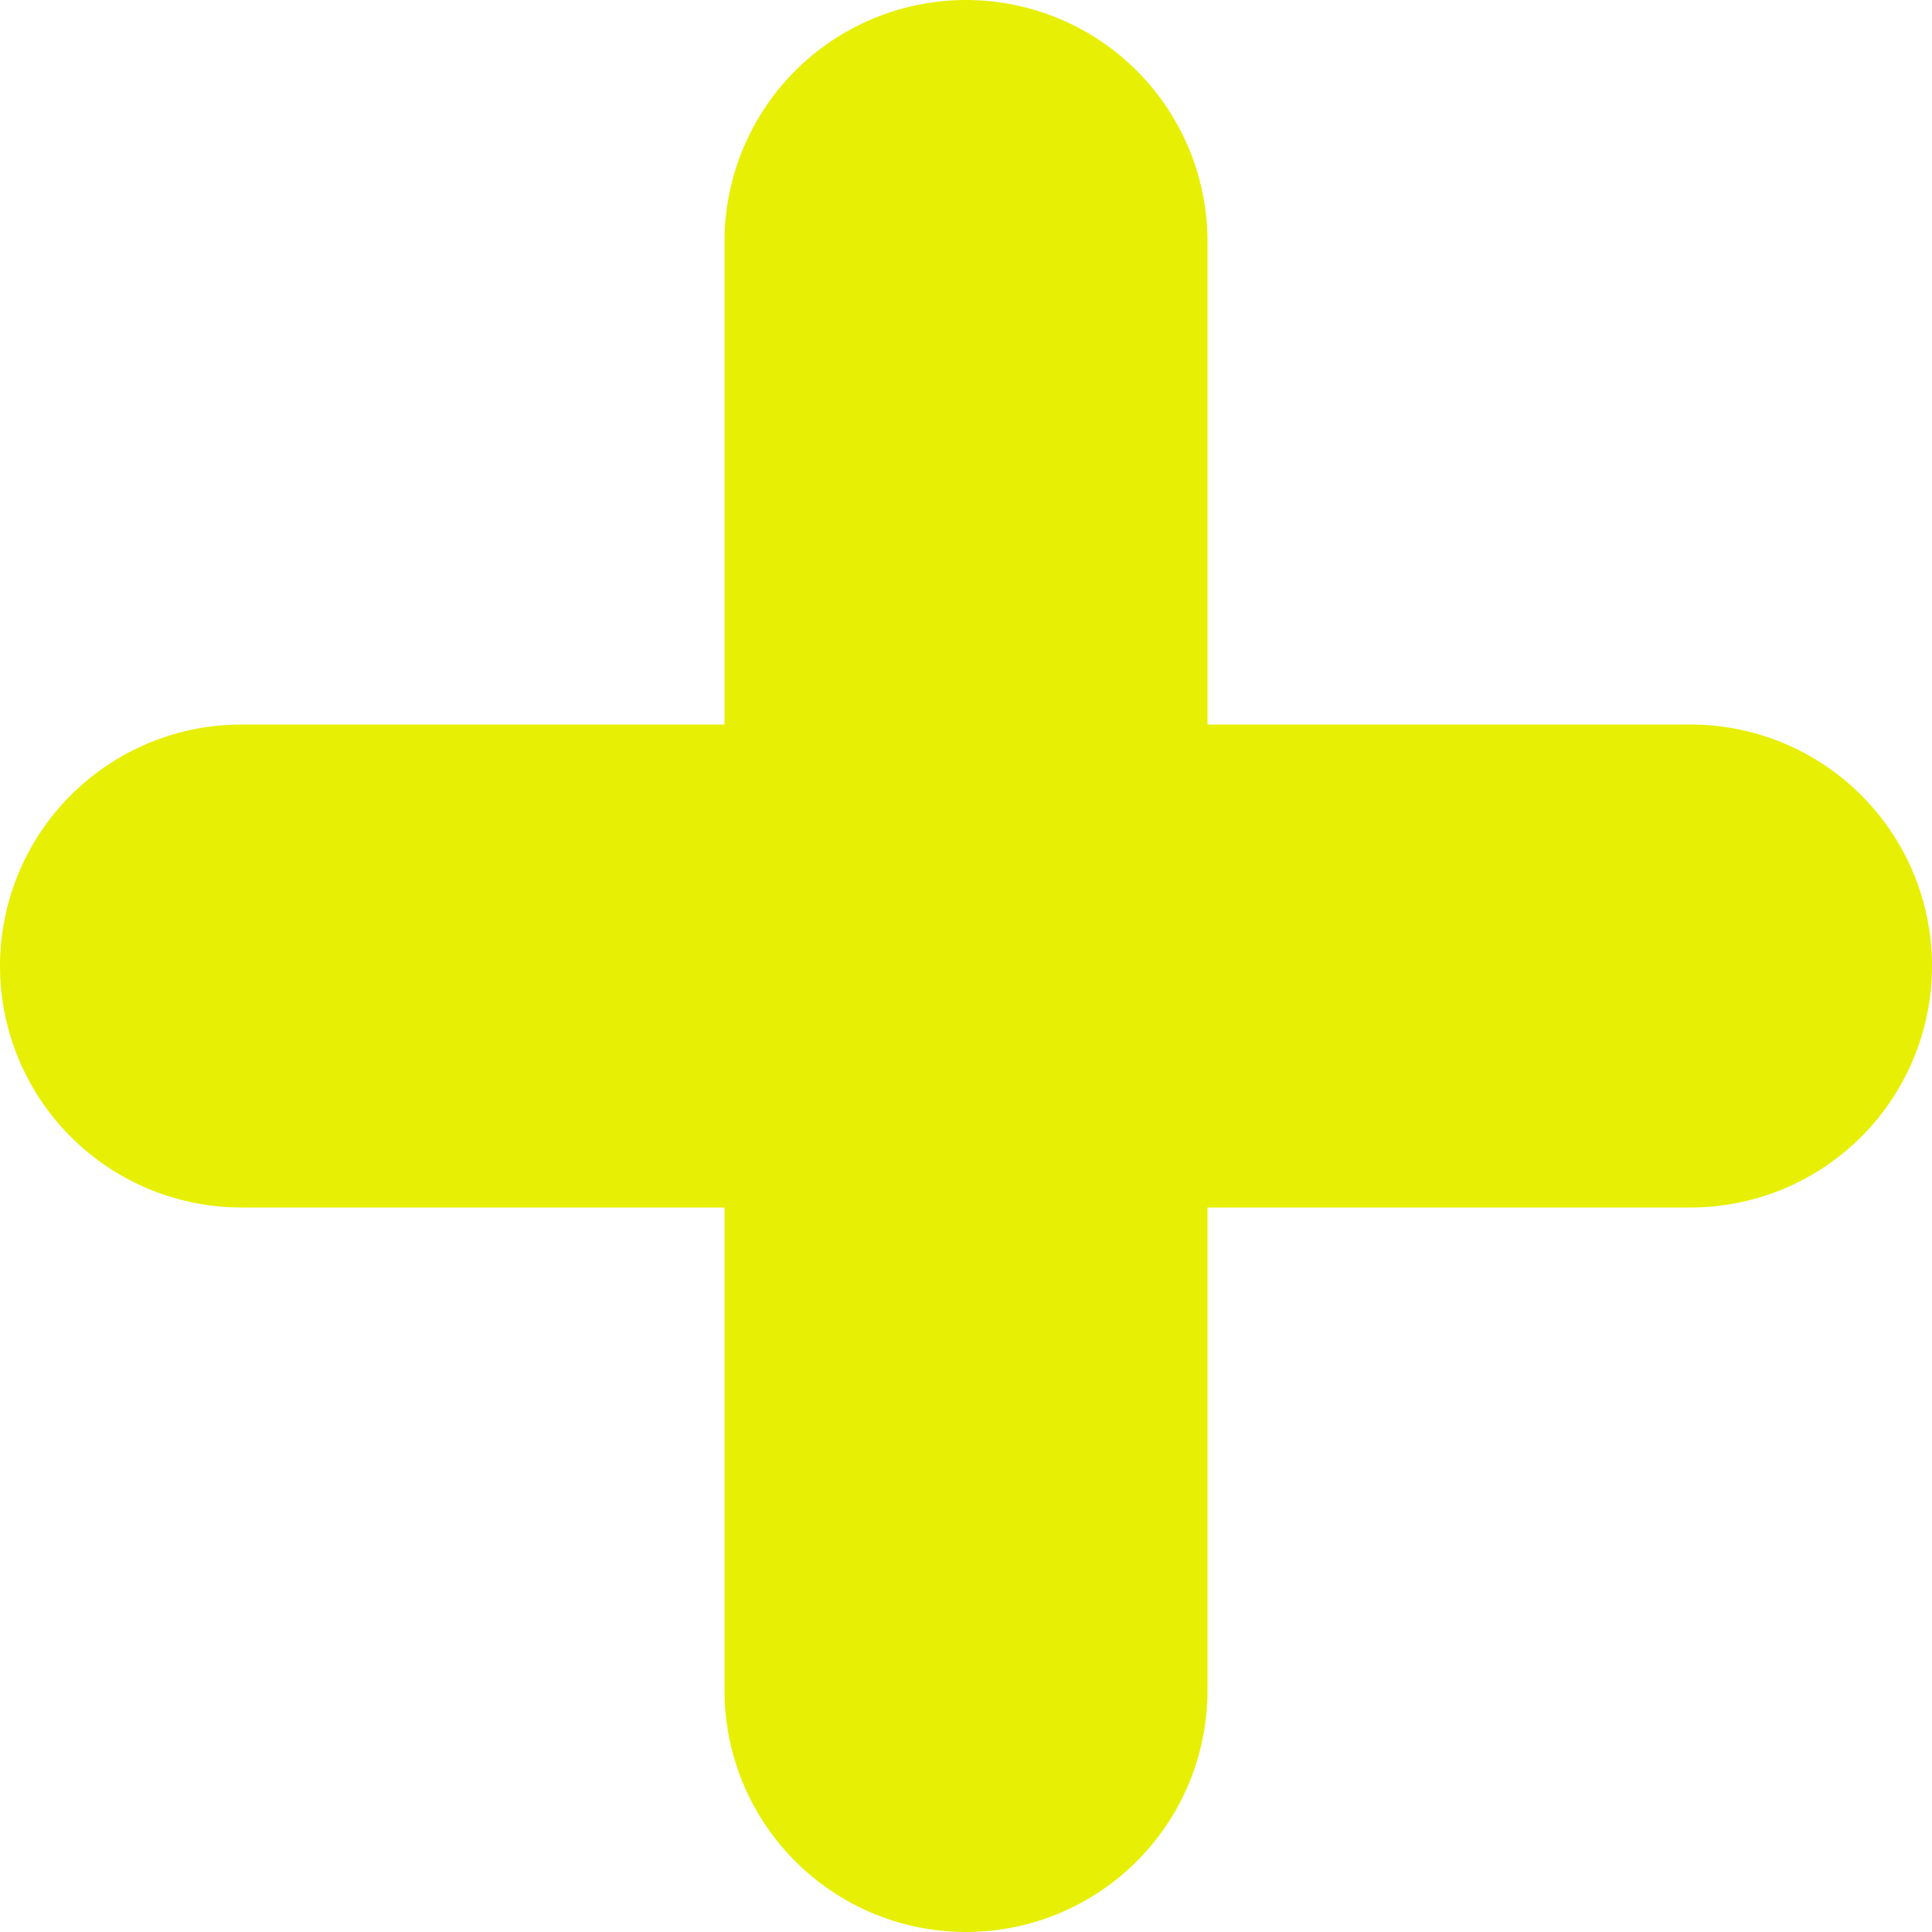
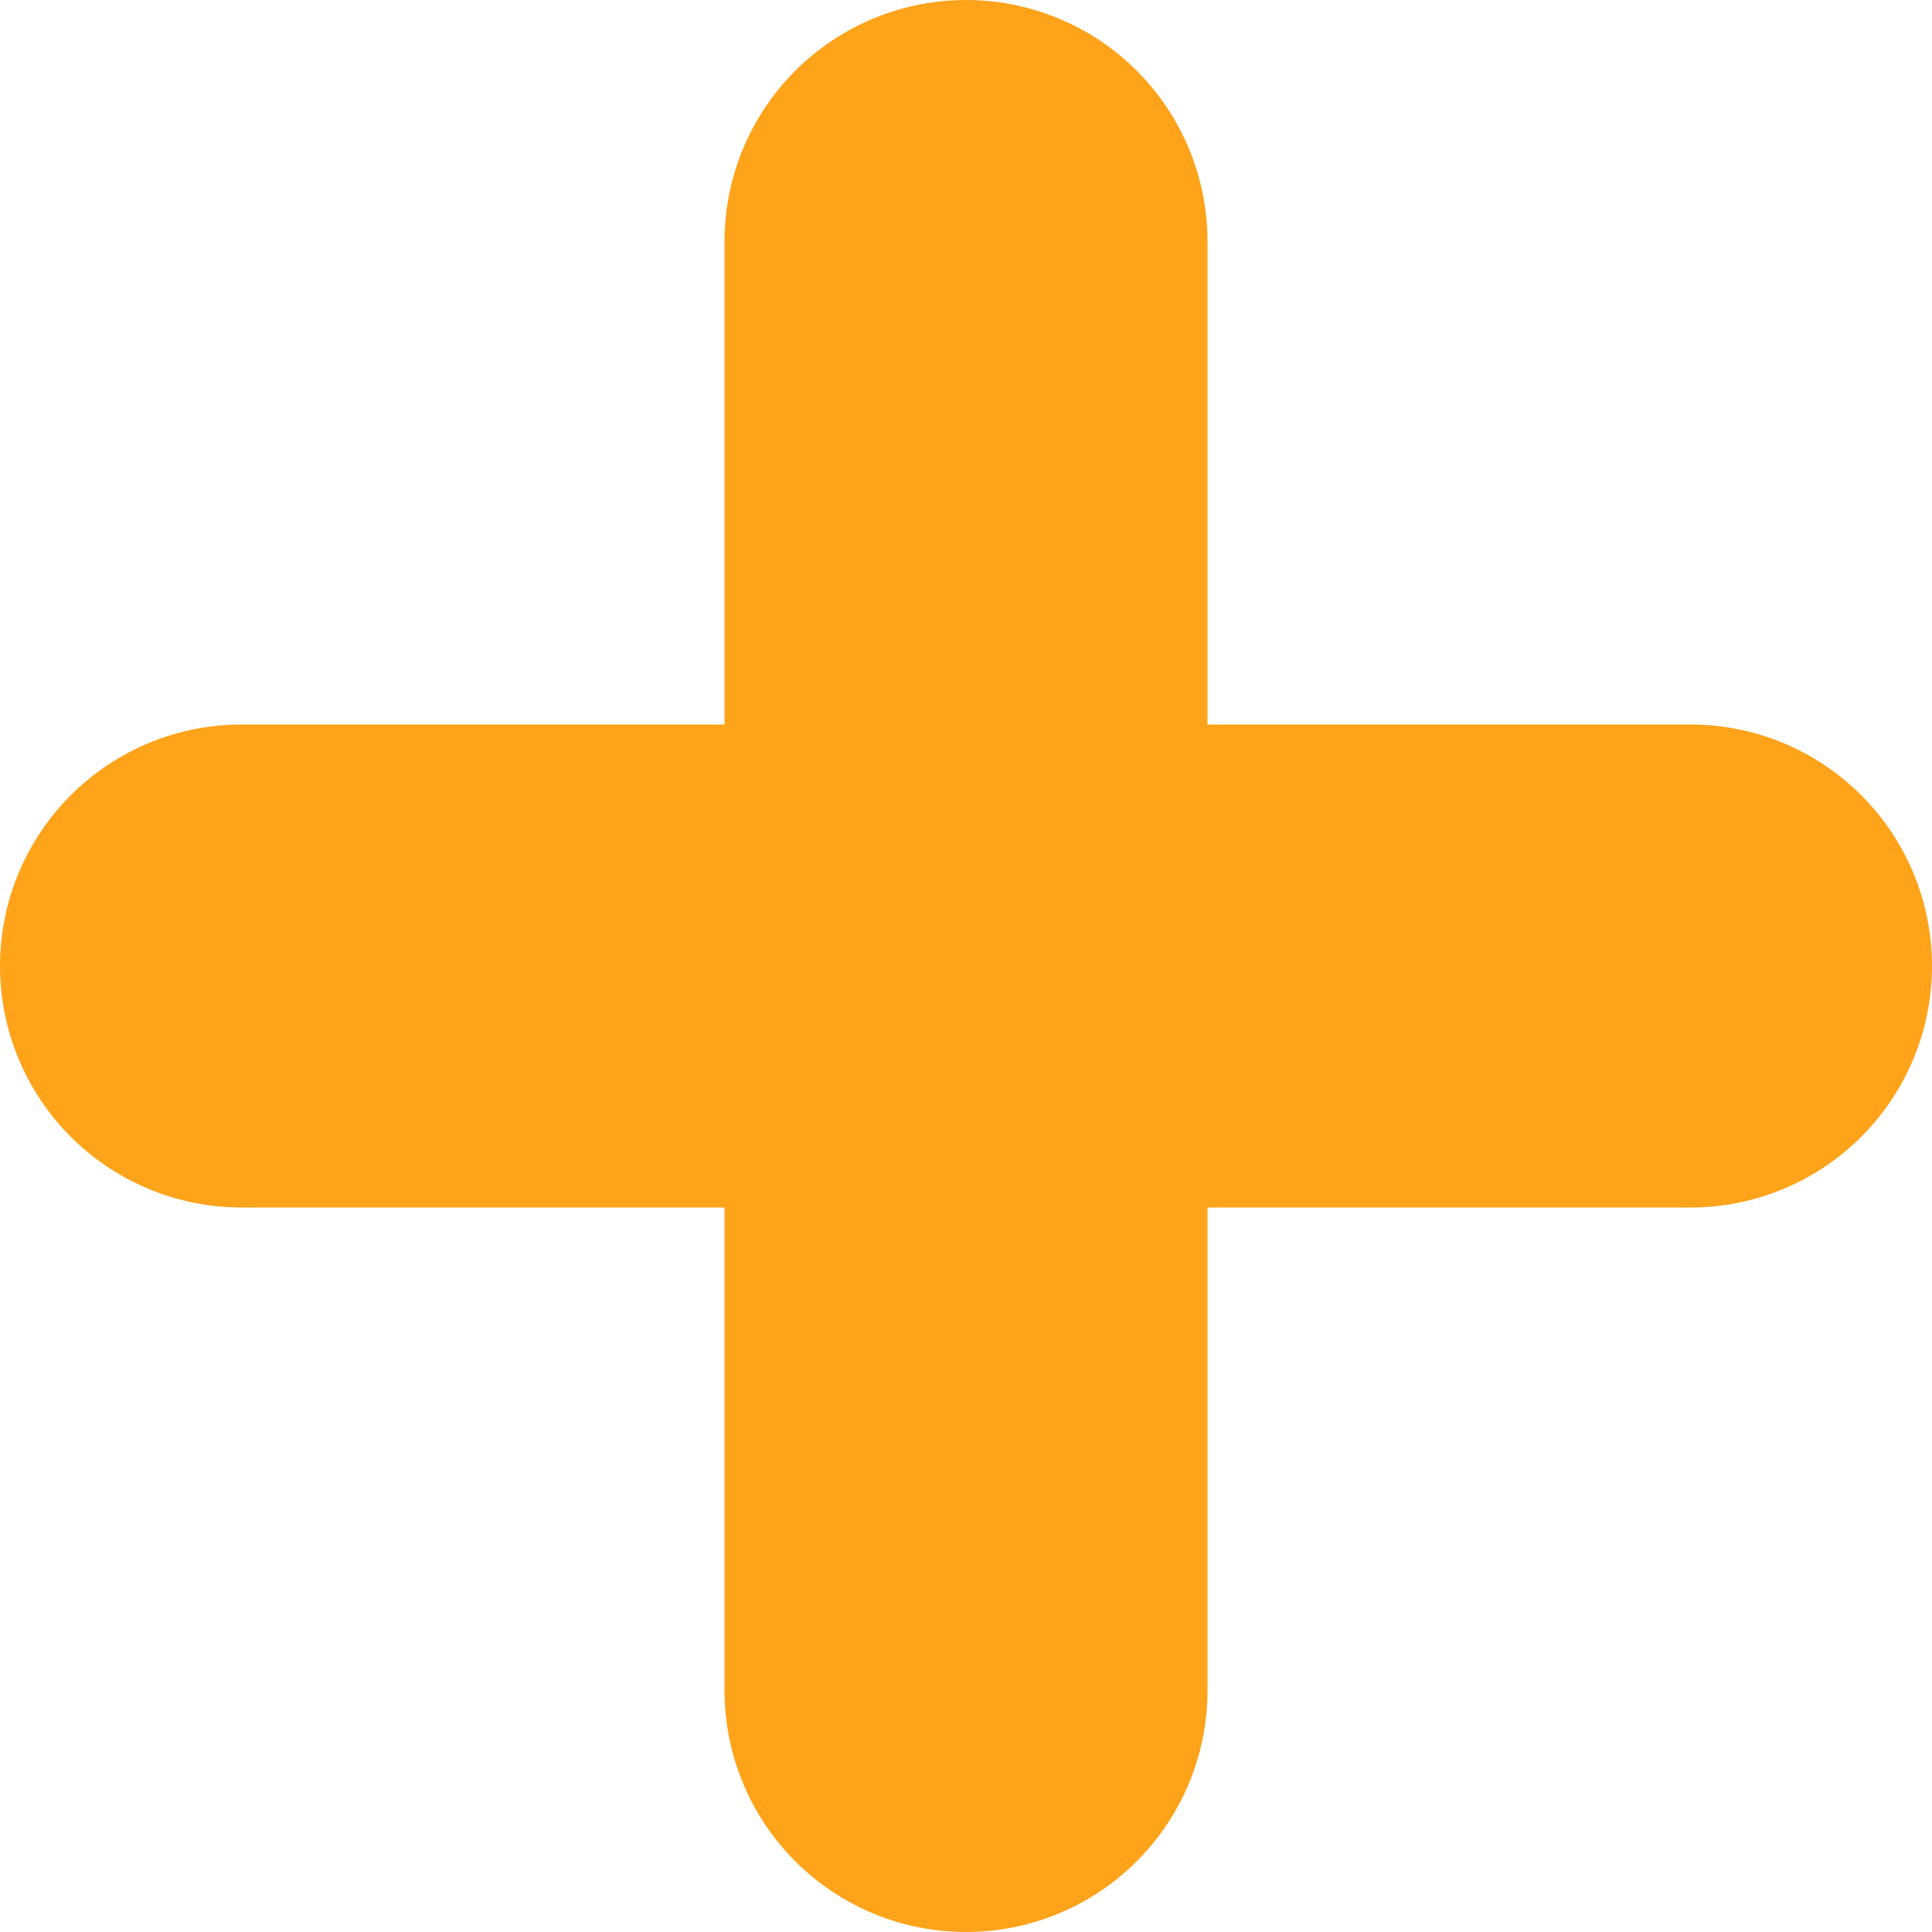
<svg xmlns="http://www.w3.org/2000/svg" width="8" height="8" viewBox="0 0 8 8" fill="none">
-   <path d="M1 4H7" stroke="#e7ef04" stroke-width="2" stroke-linecap="round" stroke-linejoin="round" />
-   <path d="M4 7V1" stroke="#e7ef04" stroke-width="2" stroke-linecap="round" stroke-linejoin="round" />
+   <path d="M1 4H7" stroke="#ffa31a" stroke-width="2" stroke-linecap="round" stroke-linejoin="round" />
+   <path d="M4 7V1" stroke="#ffa31a" stroke-width="2" stroke-linecap="round" stroke-linejoin="round" />
</svg>
